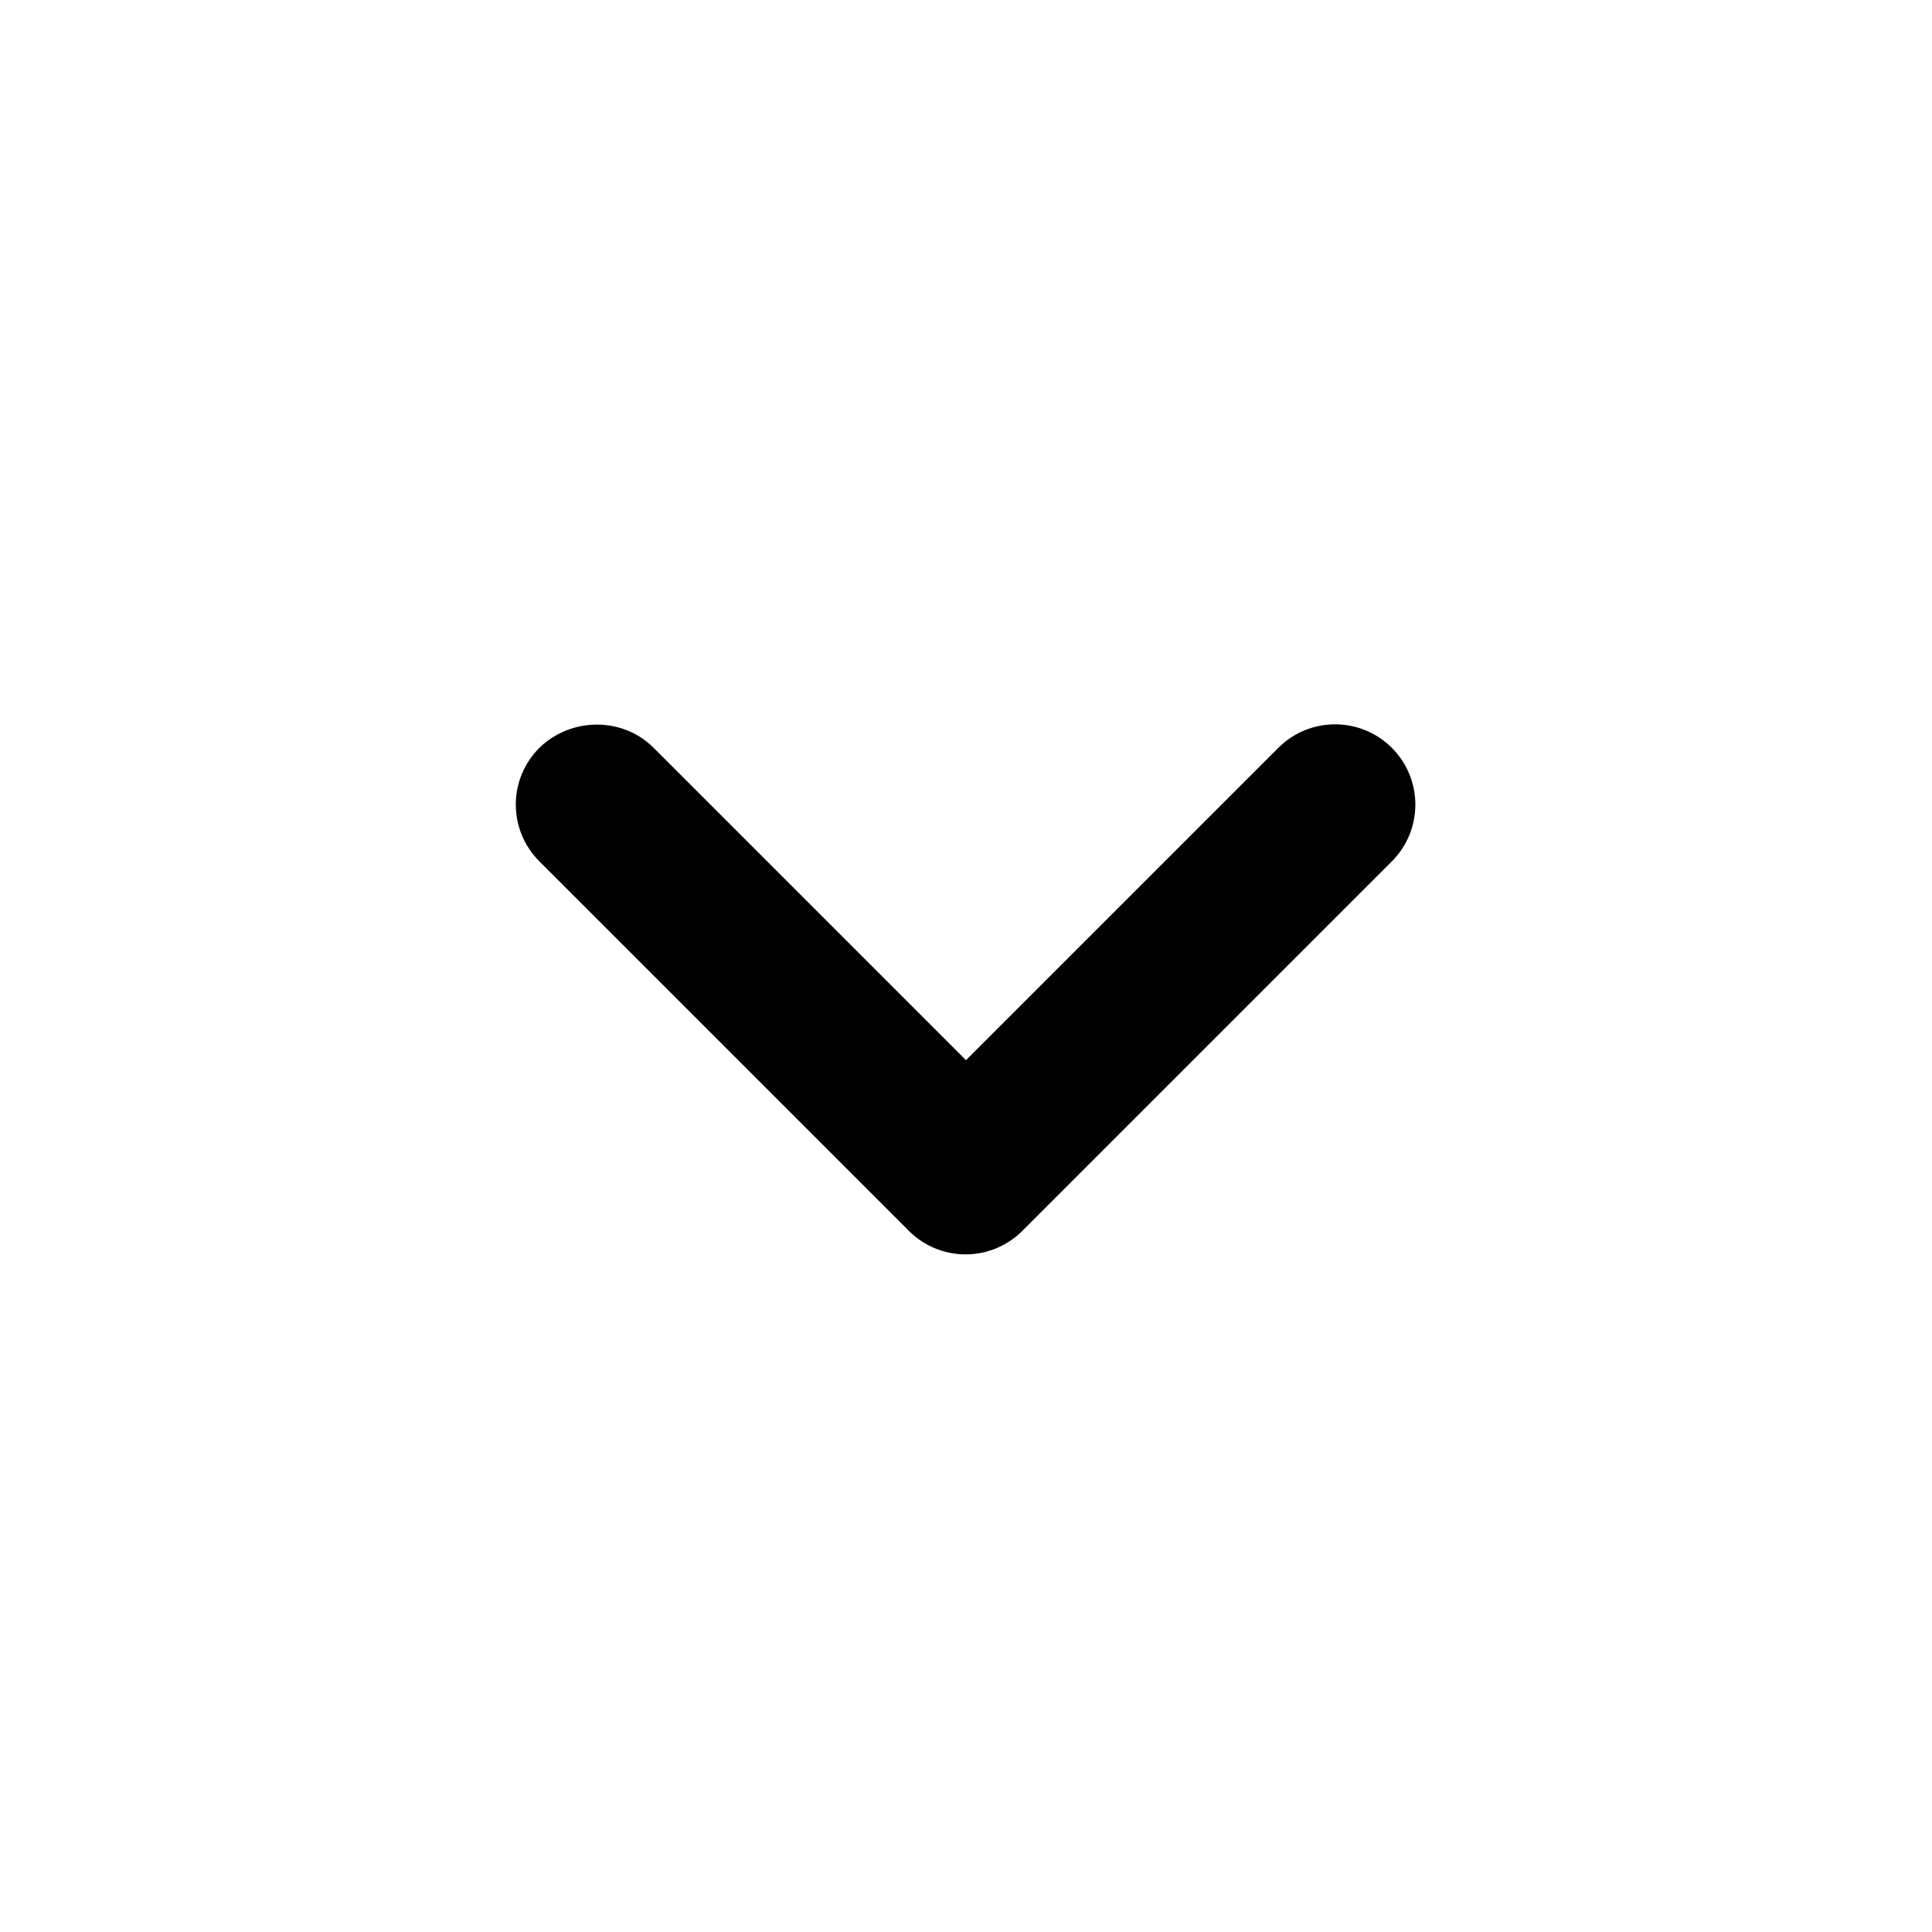
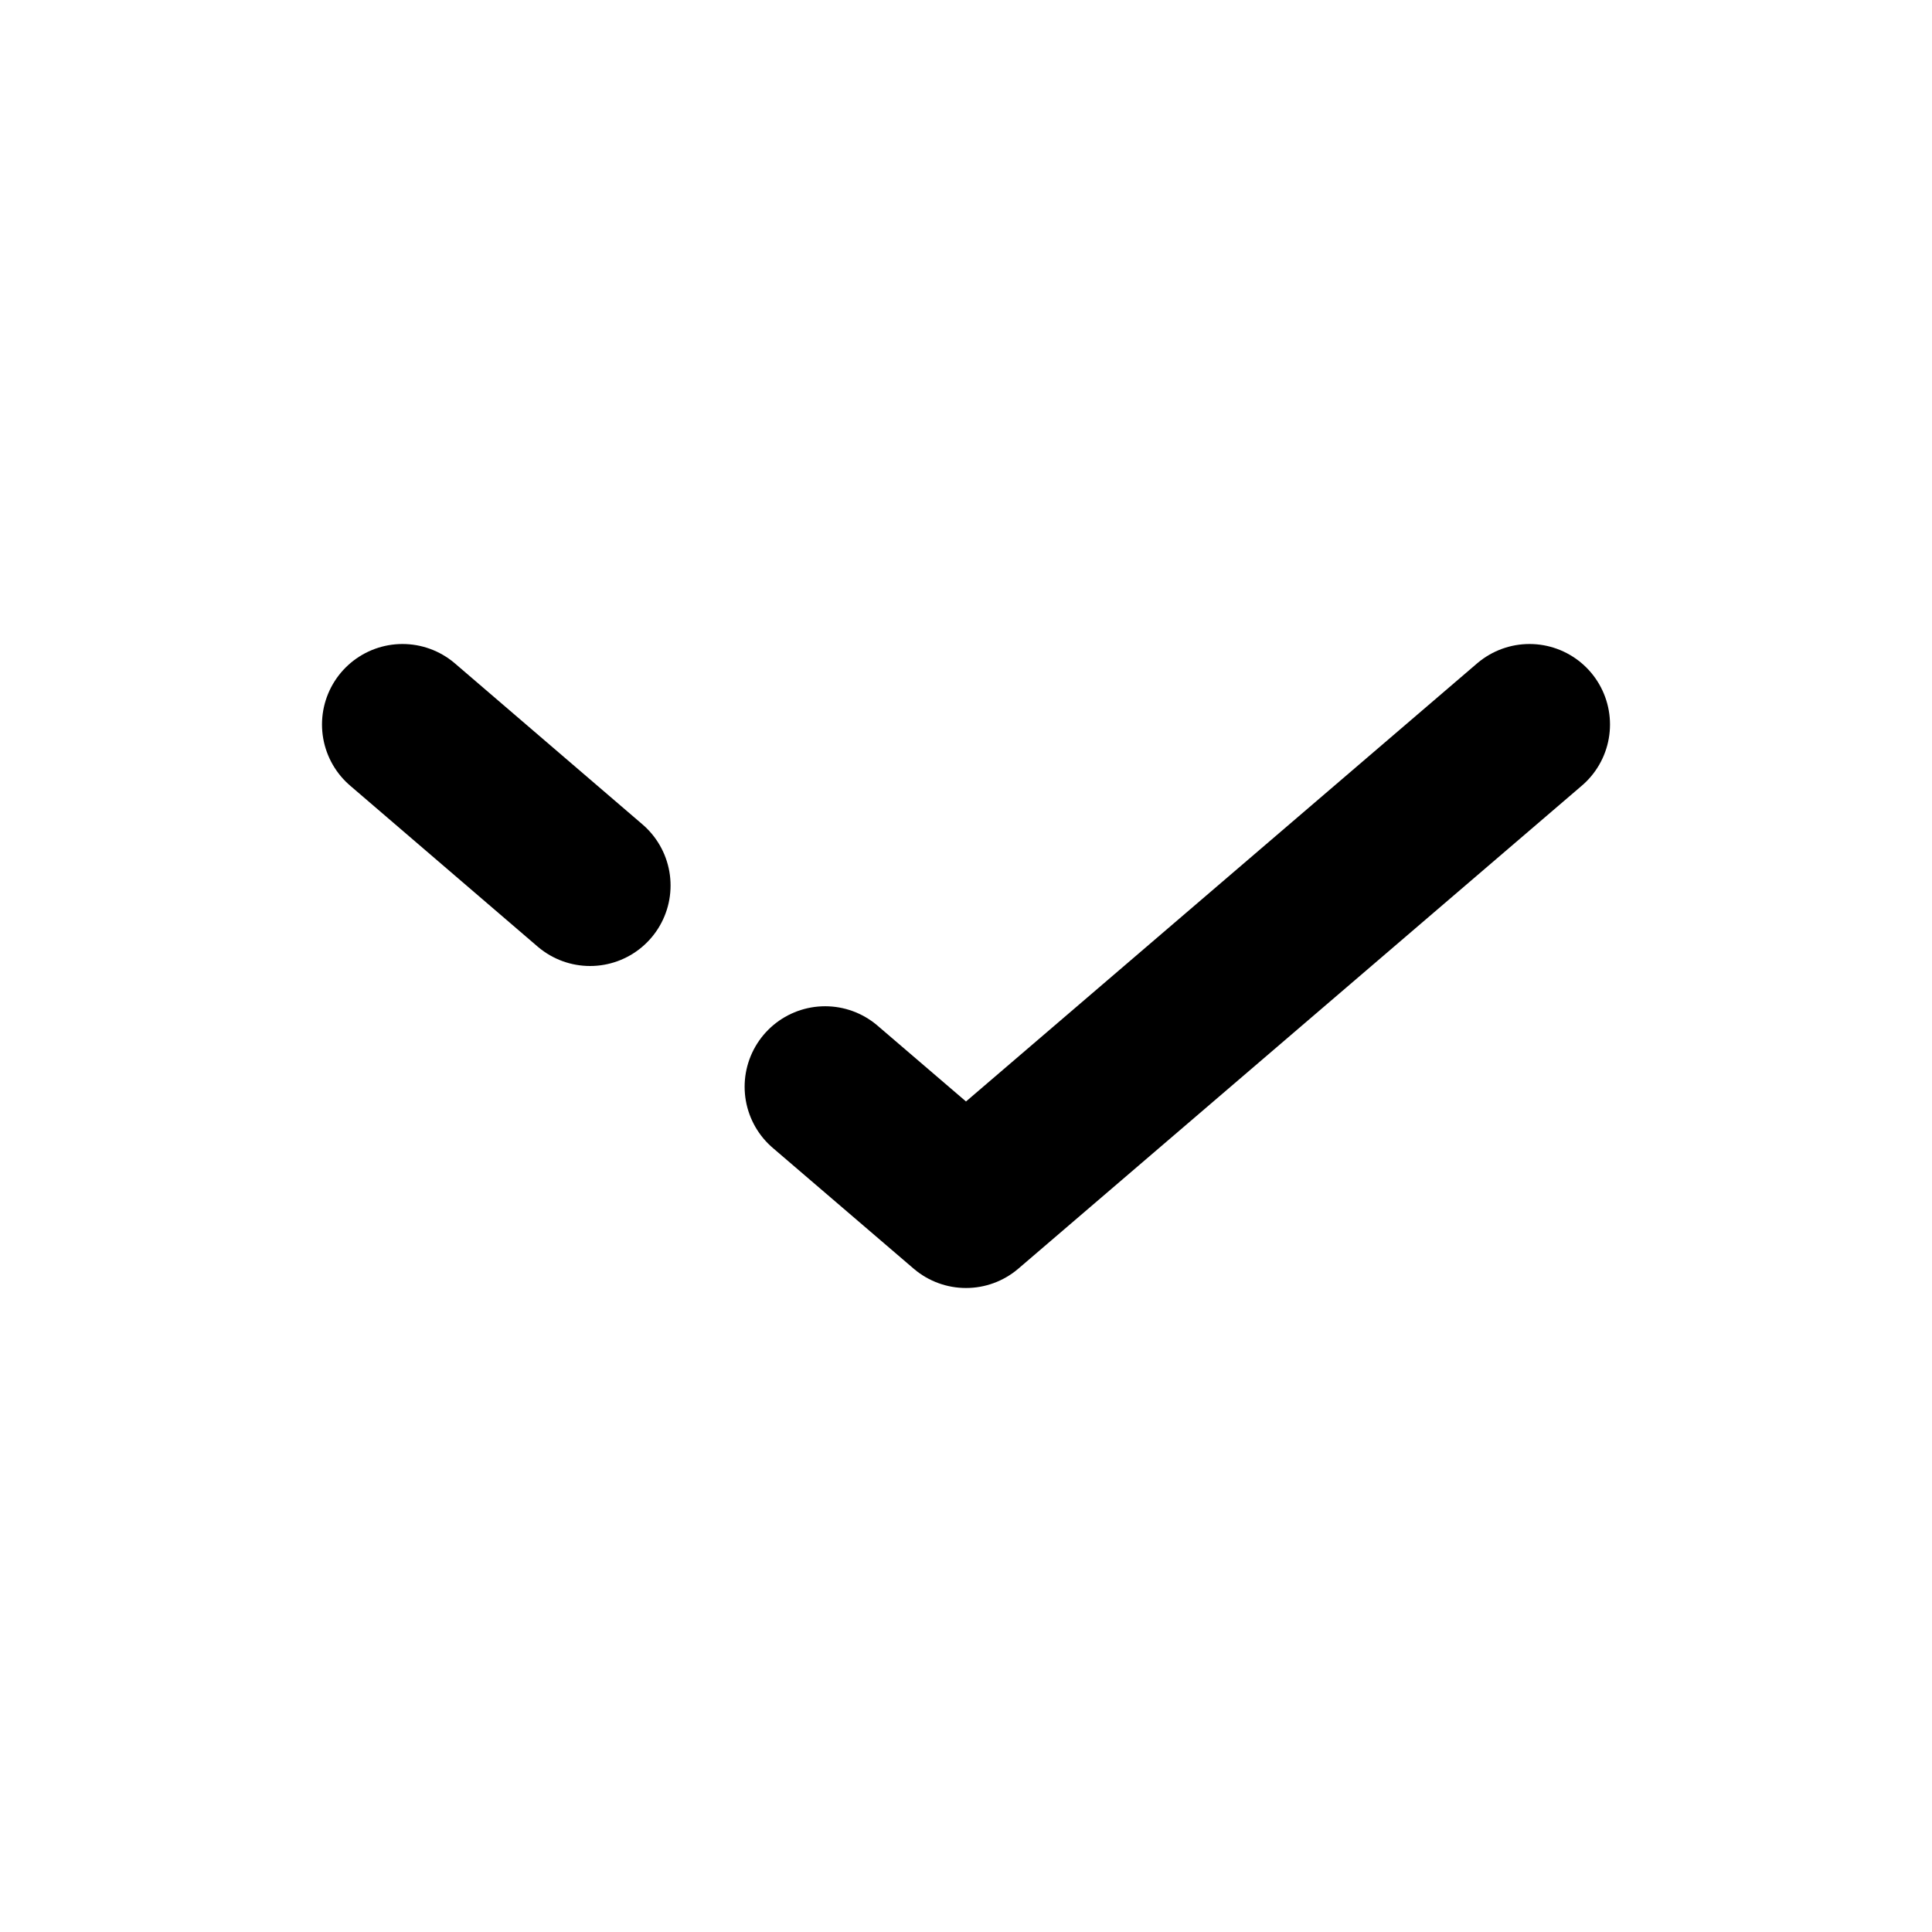
- <svg xmlns="http://www.w3.org/2000/svg" aria-hidden="true" viewBox="0 0 24 24">
-   <path d="M8.12 9.29 12 13.17l3.88-3.88a.996.996 0 1 1 1.41 1.41l-4.59 4.59a.996.996 0 0 1-1.41 0L6.7 10.7a.996.996 0 0 1 0-1.41c.39-.38 1.03-.39 1.42 0z" />
+ <svg xmlns="http://www.w3.org/2000/svg" fill="none" viewBox="0 0 24 24">
+   <path stroke="#000" stroke-linecap="round" stroke-linejoin="round" stroke-width="2" d="m19 9-7 6-1.75-1.5M5 9l2.33 2" />
</svg>
